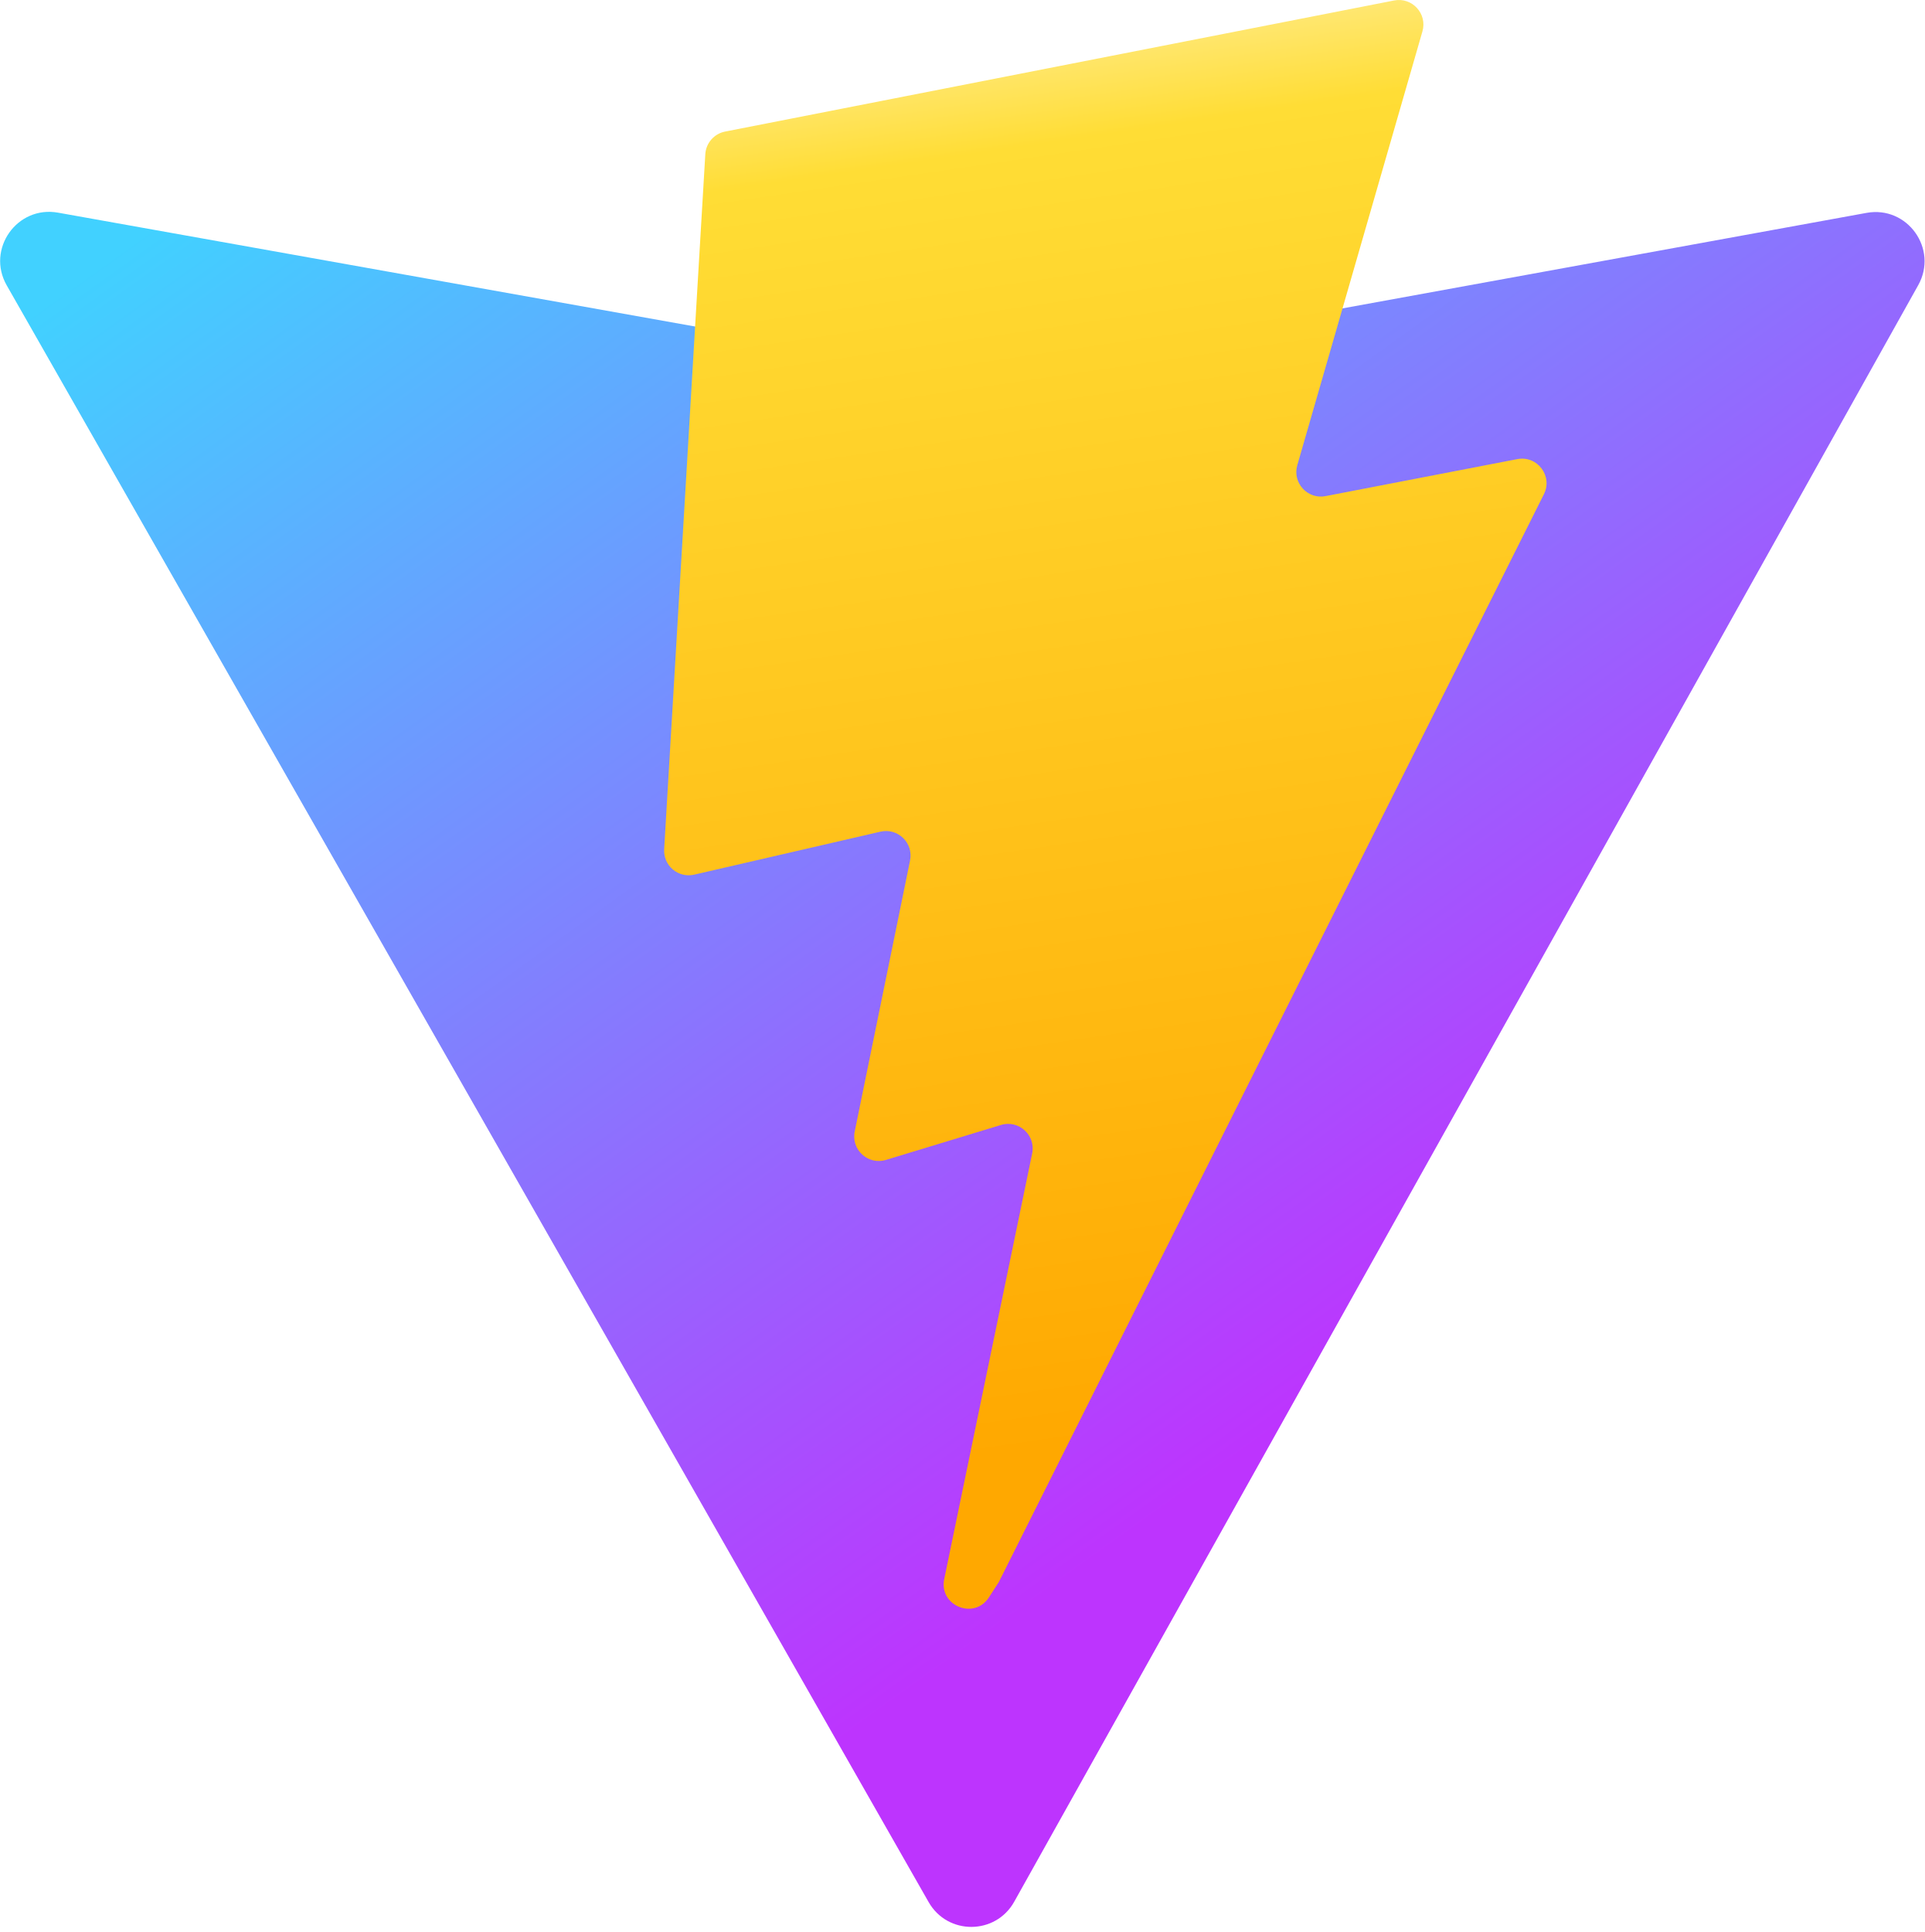
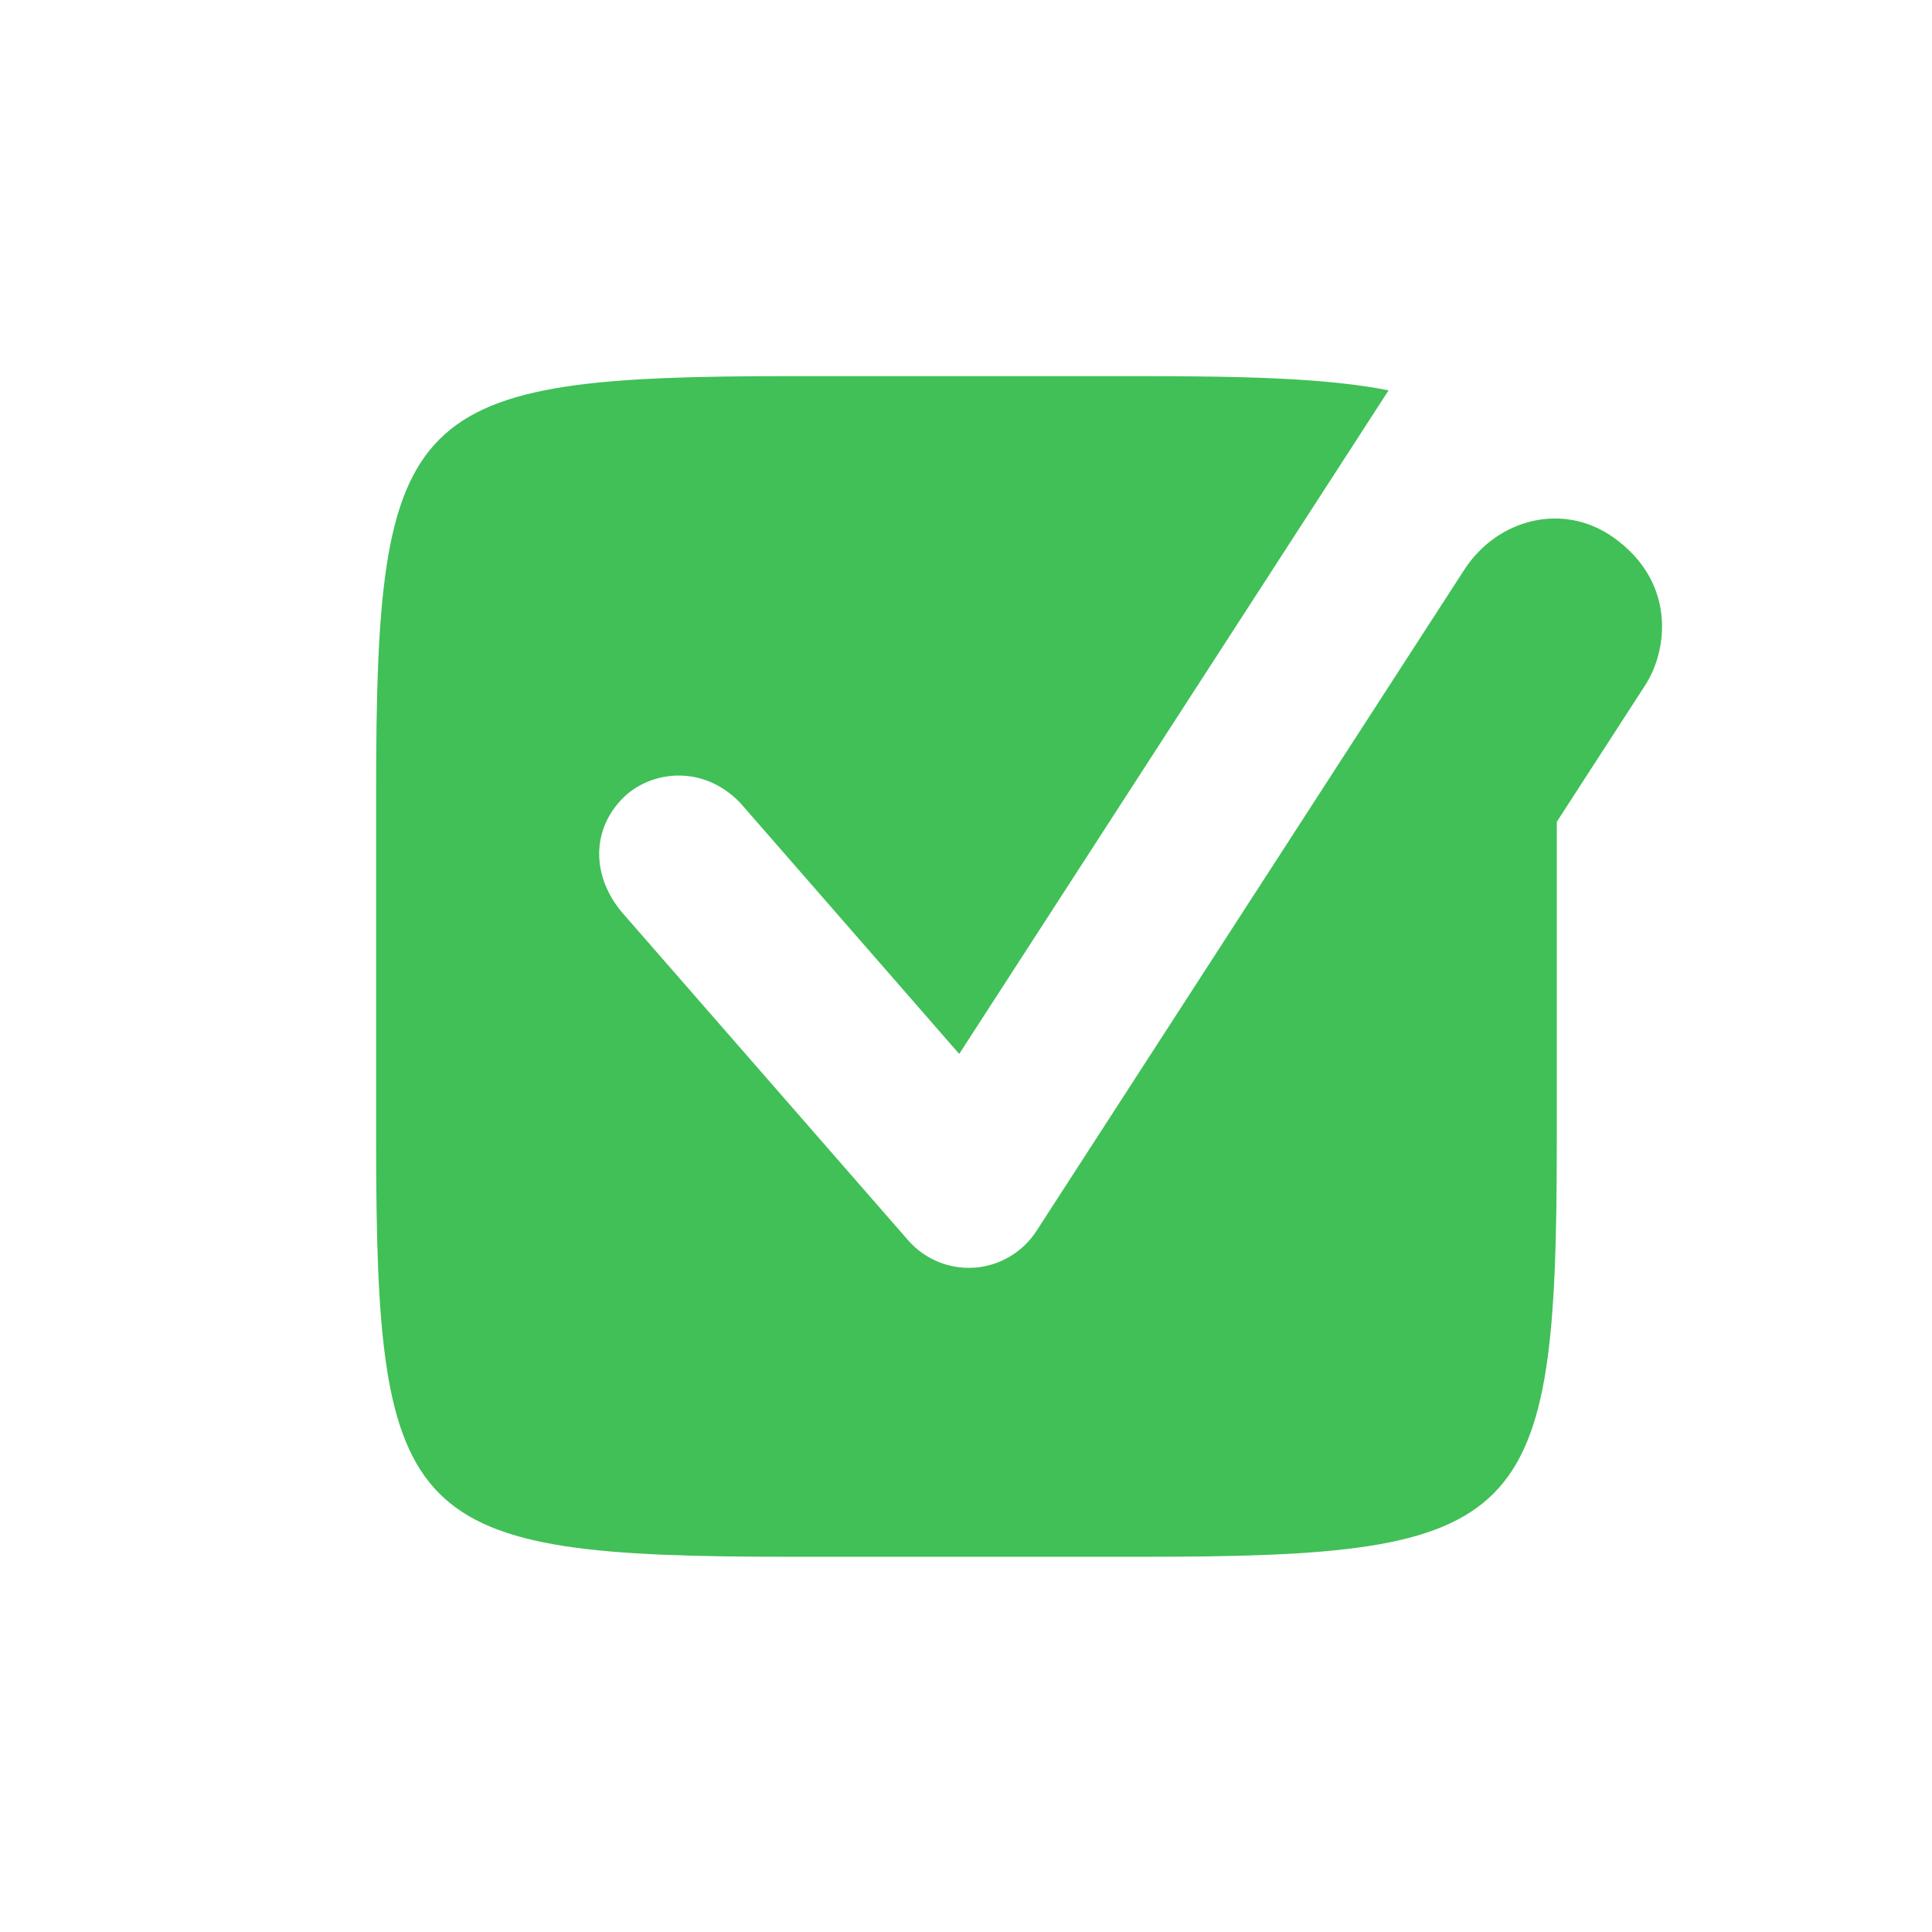
- <svg xmlns="http://www.w3.org/2000/svg" aria-hidden="true" role="img" class="iconify iconify--logos" width="31.88" height="32" preserveAspectRatio="xMidYMid meet" viewBox="0 0 256 257">
-   <defs>
-     <linearGradient id="IconifyId1813088fe1fbc01fb466" x1="-.828%" x2="57.636%" y1="7.652%" y2="78.411%">
-       <stop offset="0%" stop-color="#41D1FF" />
-       <stop offset="100%" stop-color="#BD34FE" />
-     </linearGradient>
-     <linearGradient id="IconifyId1813088fe1fbc01fb467" x1="43.376%" x2="50.316%" y1="2.242%" y2="89.03%">
-       <stop offset="0%" stop-color="#FFEA83" />
-       <stop offset="8.333%" stop-color="#FFDD35" />
-       <stop offset="100%" stop-color="#FFA800" />
-     </linearGradient>
-   </defs>
-   <path fill="url(#IconifyId1813088fe1fbc01fb466)" d="M255.153 37.938L134.897 252.976c-2.483 4.44-8.862 4.466-11.382.048L.875 37.958c-2.746-4.814 1.371-10.646 6.827-9.67l120.385 21.517a6.537 6.537 0 0 0 2.322-.004l117.867-21.483c5.438-.991 9.574 4.796 6.877 9.62Z" />
-   <path fill="url(#IconifyId1813088fe1fbc01fb467)" d="M185.432.063L96.44 17.501a3.268 3.268 0 0 0-2.634 3.014l-5.474 92.456a3.268 3.268 0 0 0 3.997 3.378l24.777-5.718c2.318-.535 4.413 1.507 3.936 3.838l-7.361 36.047c-.495 2.426 1.782 4.5 4.151 3.78l15.304-4.649c2.372-.72 4.652 1.36 4.15 3.788l-11.698 56.621c-.732 3.542 3.979 5.473 5.943 2.437l1.313-2.028l72.516-144.72c1.215-2.423-.88-5.186-3.54-4.672l-25.505 4.922c-2.396.462-4.435-1.77-3.759-4.114l16.646-57.705c.677-2.35-1.37-4.583-3.769-4.113Z" />
+ <svg xmlns="http://www.w3.org/2000/svg" x="0px" y="0px" width="100" height="100" viewBox="0 0 72 72" style="fill:#40C057;">
+   <path d="M60.116,20.02c2.314,1.631,2.082,4.155,1.185,5.532l-3.284,5.075v11.89c0,14.38-1.12,15.5-15.5,15.5h-13 c-14.38,0-15.5-1.12-15.5-15.5v-13c0-14.38,1.12-15.5,15.5-15.5h13c4.03,0,7.017,0.088,9.231,0.531L35.747,39.277l-8.157-9.353 c-1.412-1.472-3.364-1.186-4.362-0.196c-1.197,1.188-1.181,2.924-0.051,4.27l10.666,12.223c0.569,0.653,1.394,1.028,2.261,1.028 c0.071,0,0.142-0.002,0.214-0.007c0.935-0.067,1.796-0.577,2.305-1.363l15.964-24.673C55.821,19.332,58.254,18.707,60.116,20.02z" />
</svg>
